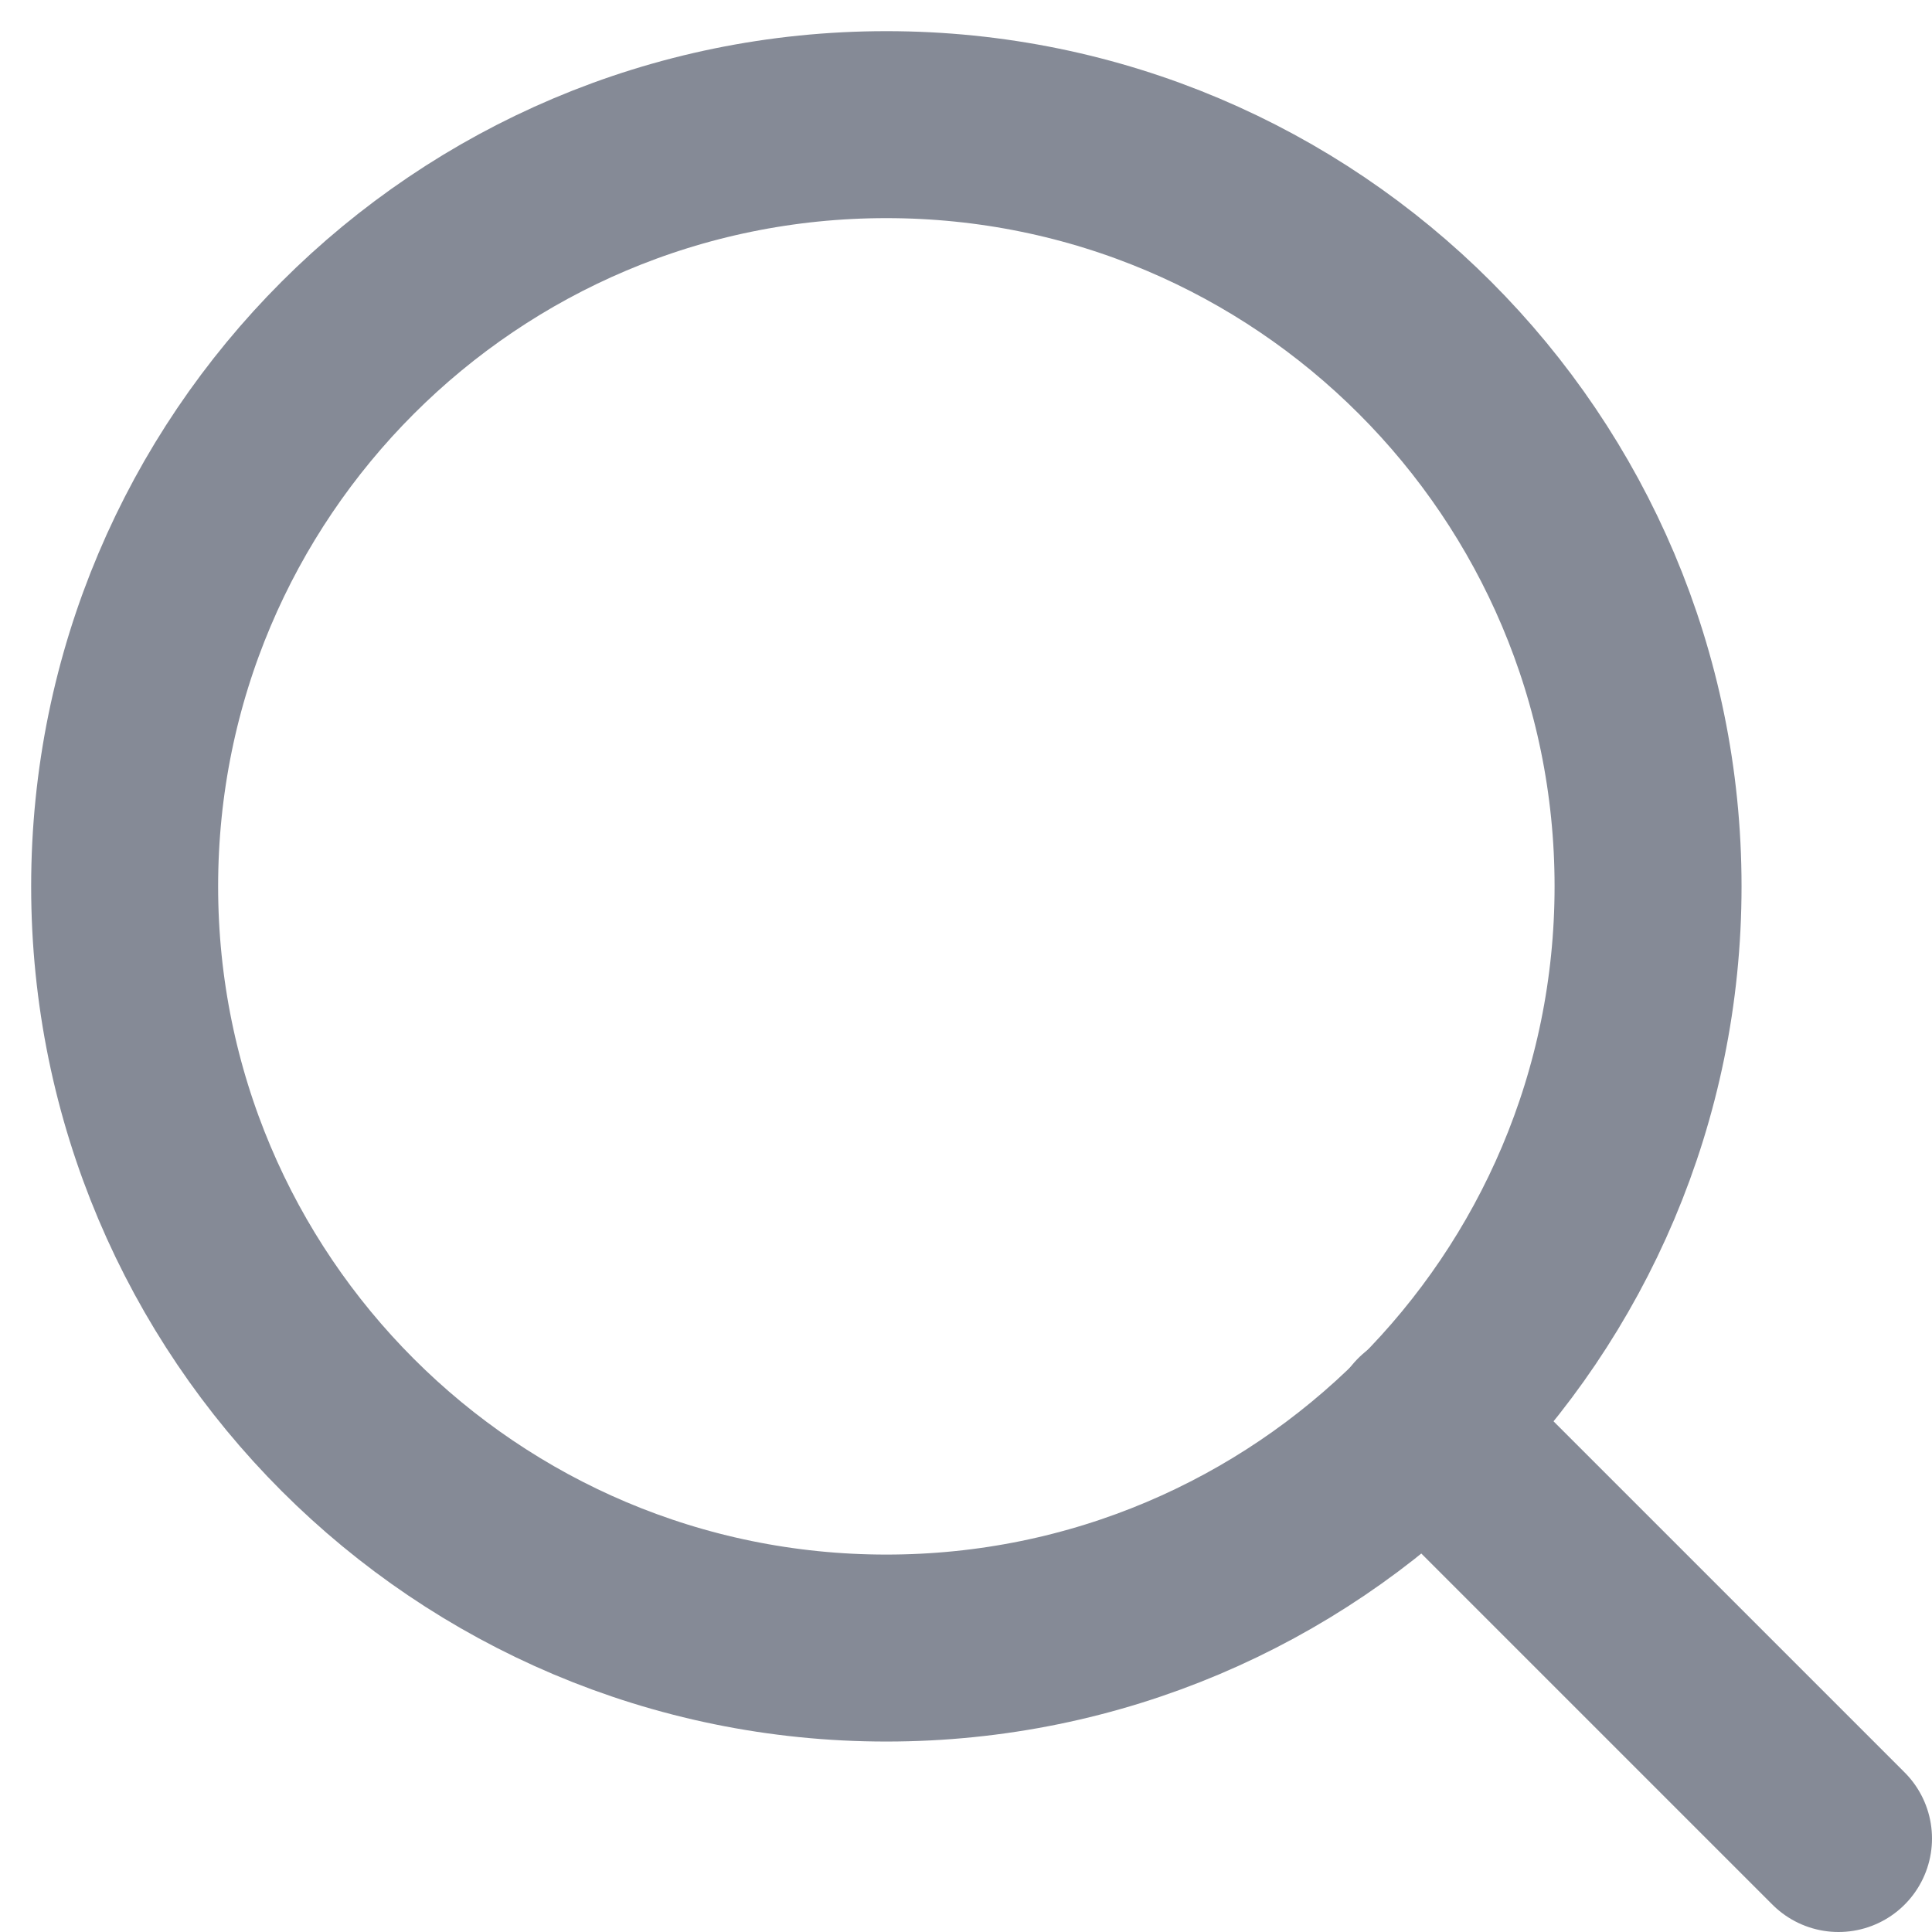
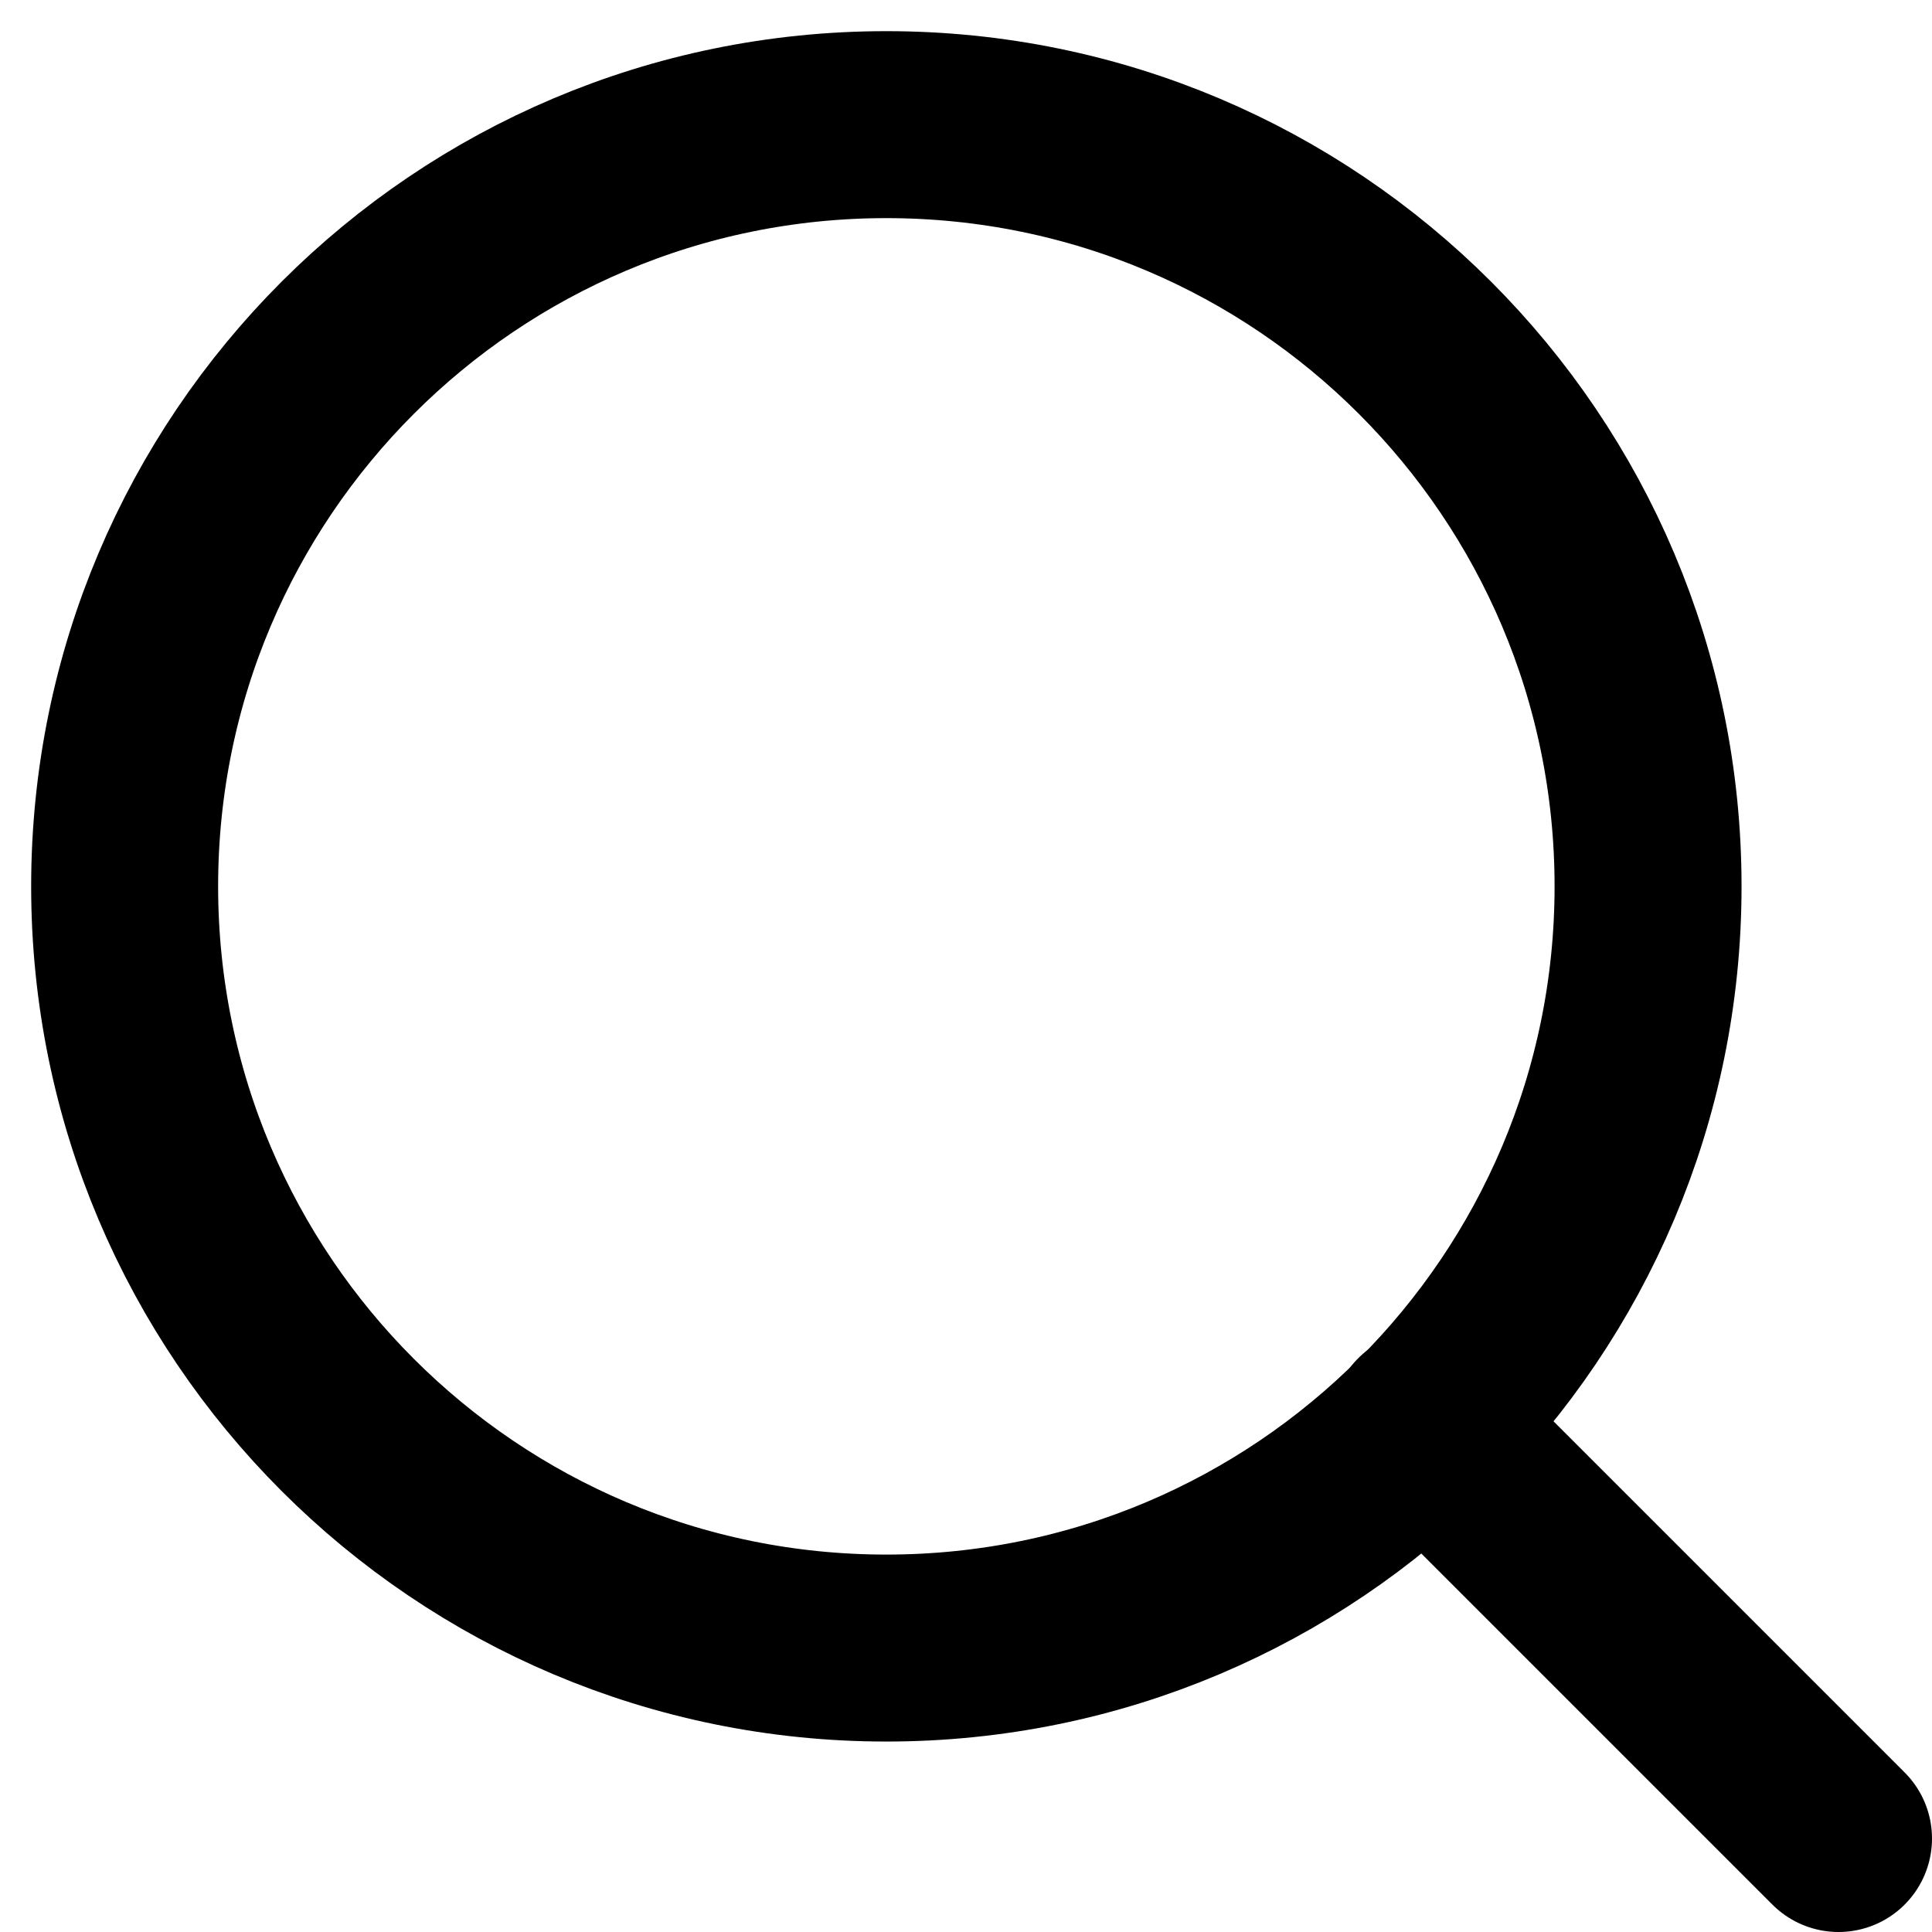
<svg xmlns="http://www.w3.org/2000/svg" width="31" height="31" viewBox="0 0 31 31" fill="none">
-   <path d="M14.222 26.444C20.972 26.444 26.444 20.972 26.444 14.222C26.444 7.472 20.972 2 14.222 2C7.472 2 2 7.472 2 14.222C2 20.972 7.472 26.444 14.222 26.444Z" stroke="#858A96" stroke-width="3" stroke-linecap="round" stroke-linejoin="round" />
-   <path d="M29.5 29.5L22.854 22.854" stroke="#858A96" stroke-width="3" stroke-linecap="round" stroke-linejoin="round" />
+   <path d="M14.222 26.444C20.972 26.444 26.444 20.972 26.444 14.222C26.444 7.472 20.972 2 14.222 2C7.472 2 2 7.472 2 14.222C2 20.972 7.472 26.444 14.222 26.444Z" stroke="currentColor" stroke-width="3" stroke-linecap="round" stroke-linejoin="round" />
+   <path d="M29.5 29.5L22.854 22.854" stroke="currentColor" stroke-width="3" stroke-linecap="round" stroke-linejoin="round" />
</svg>
